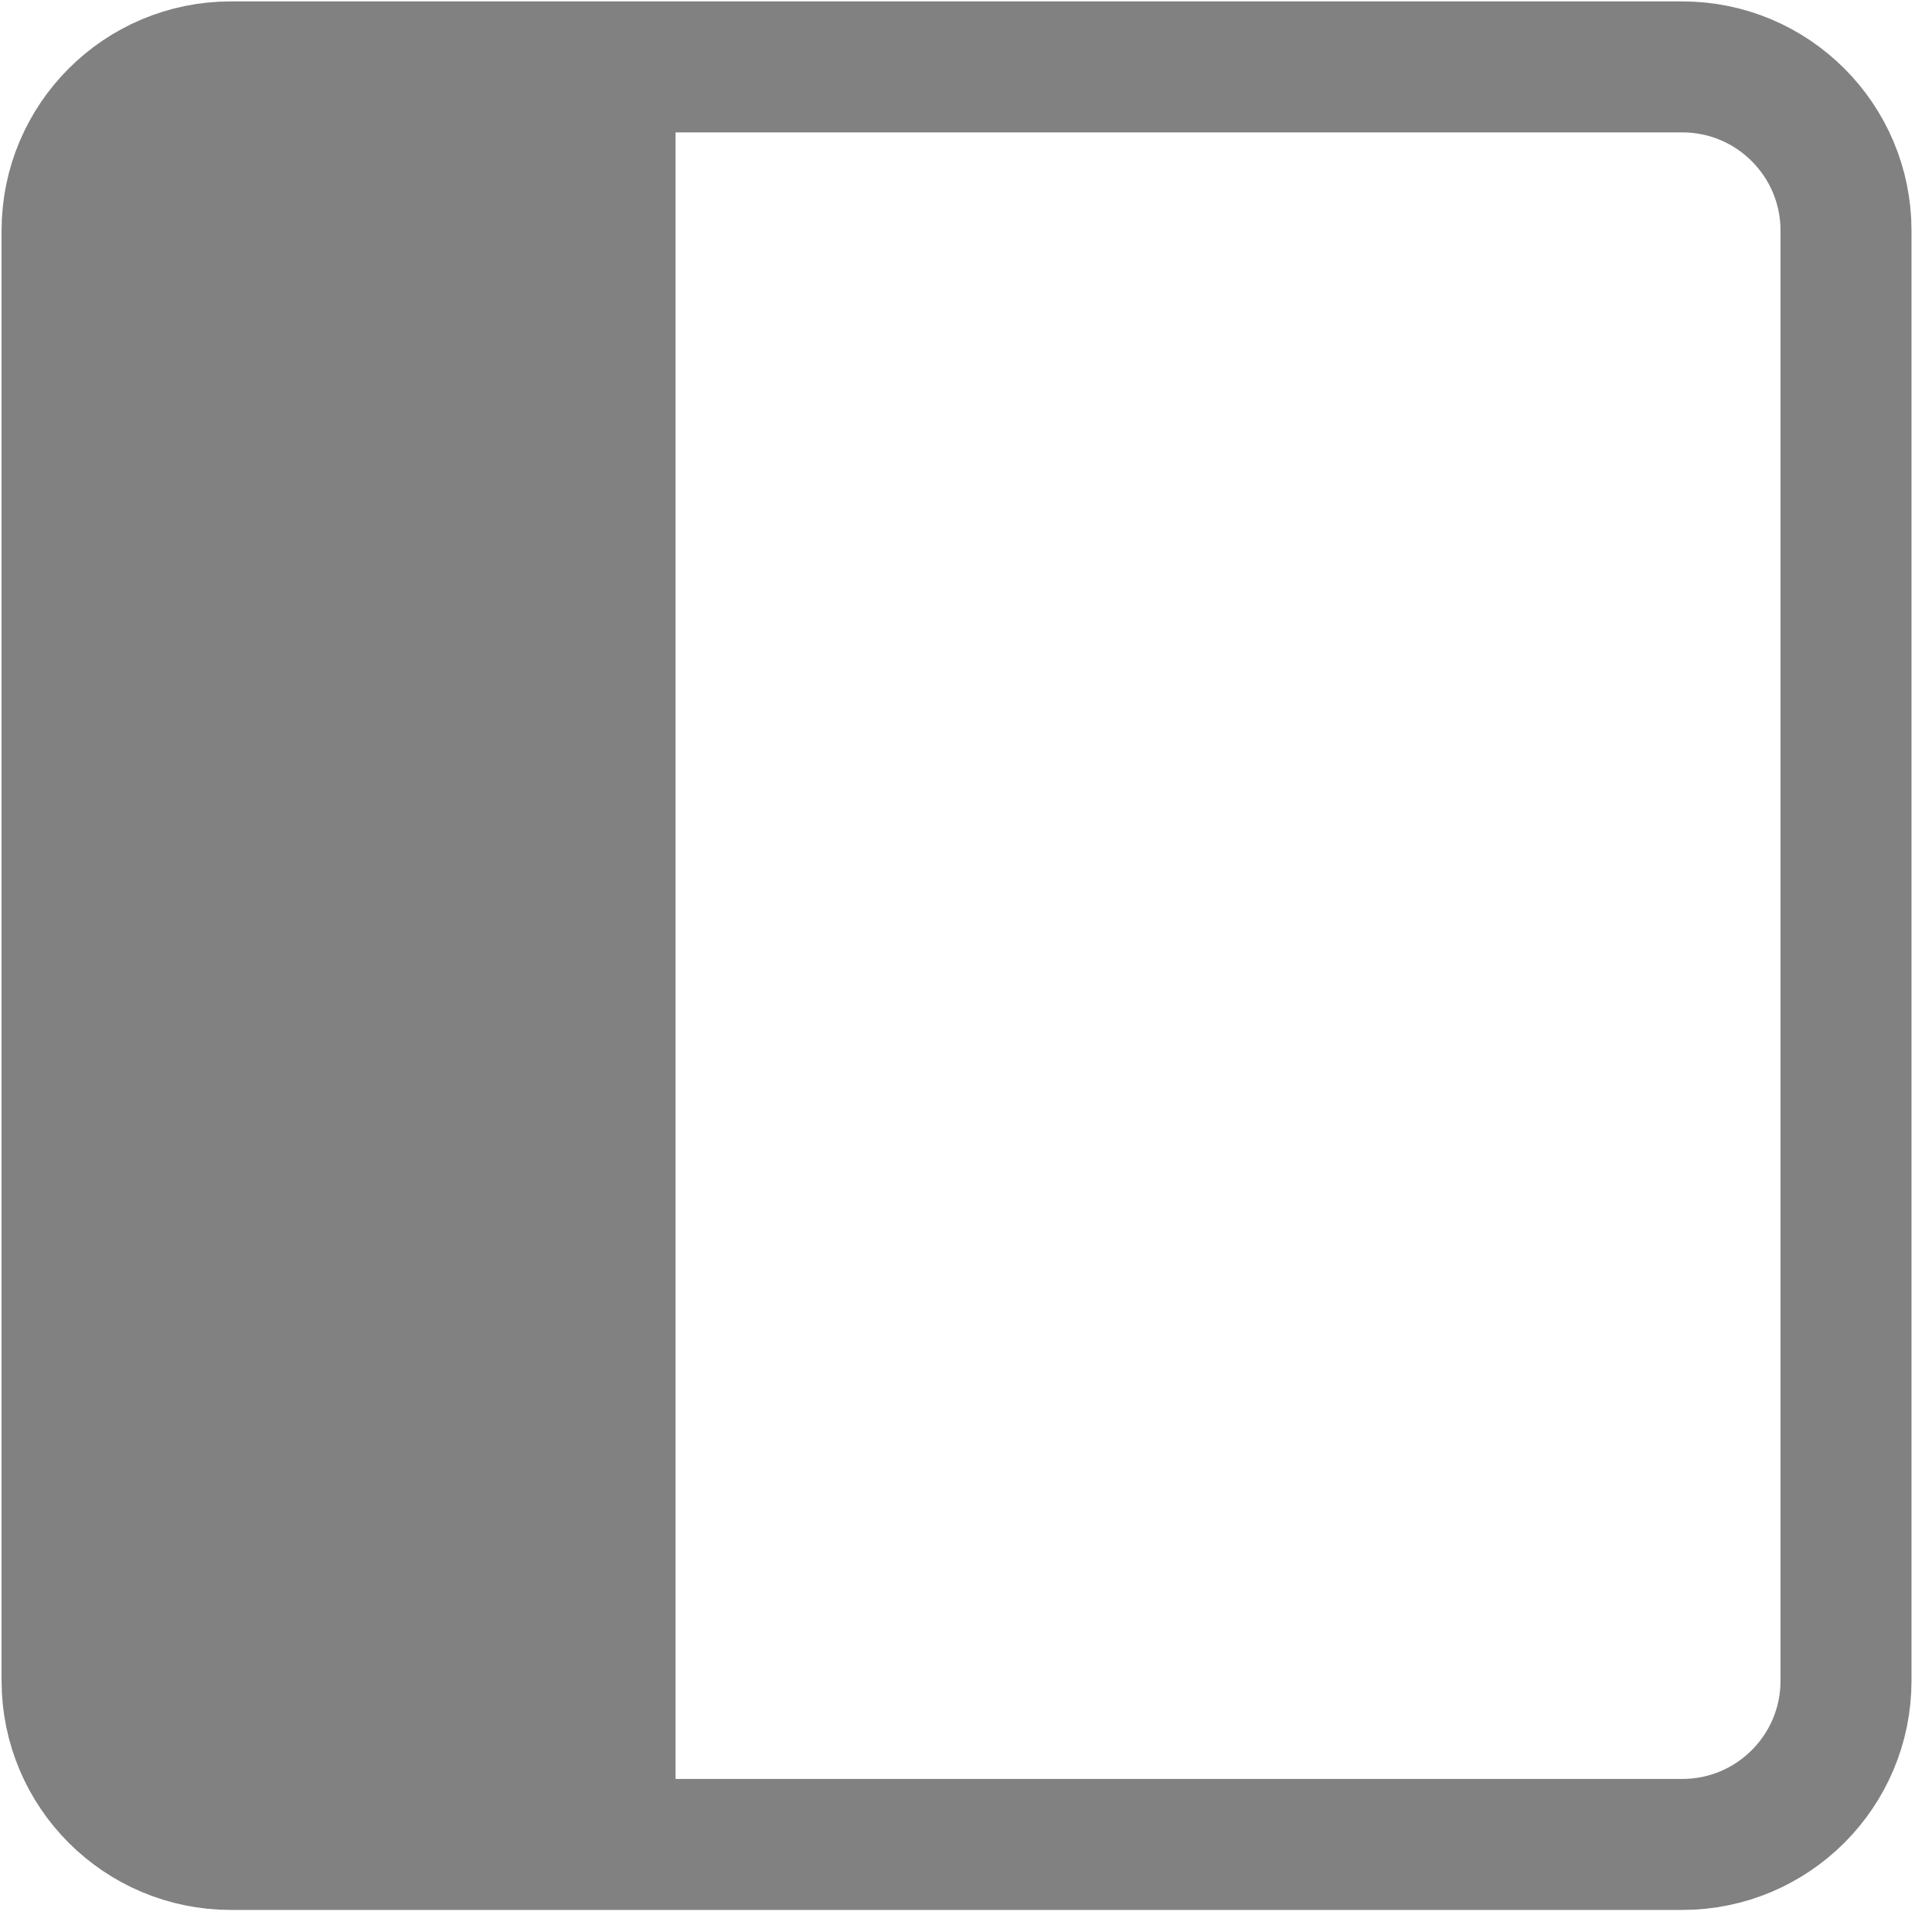
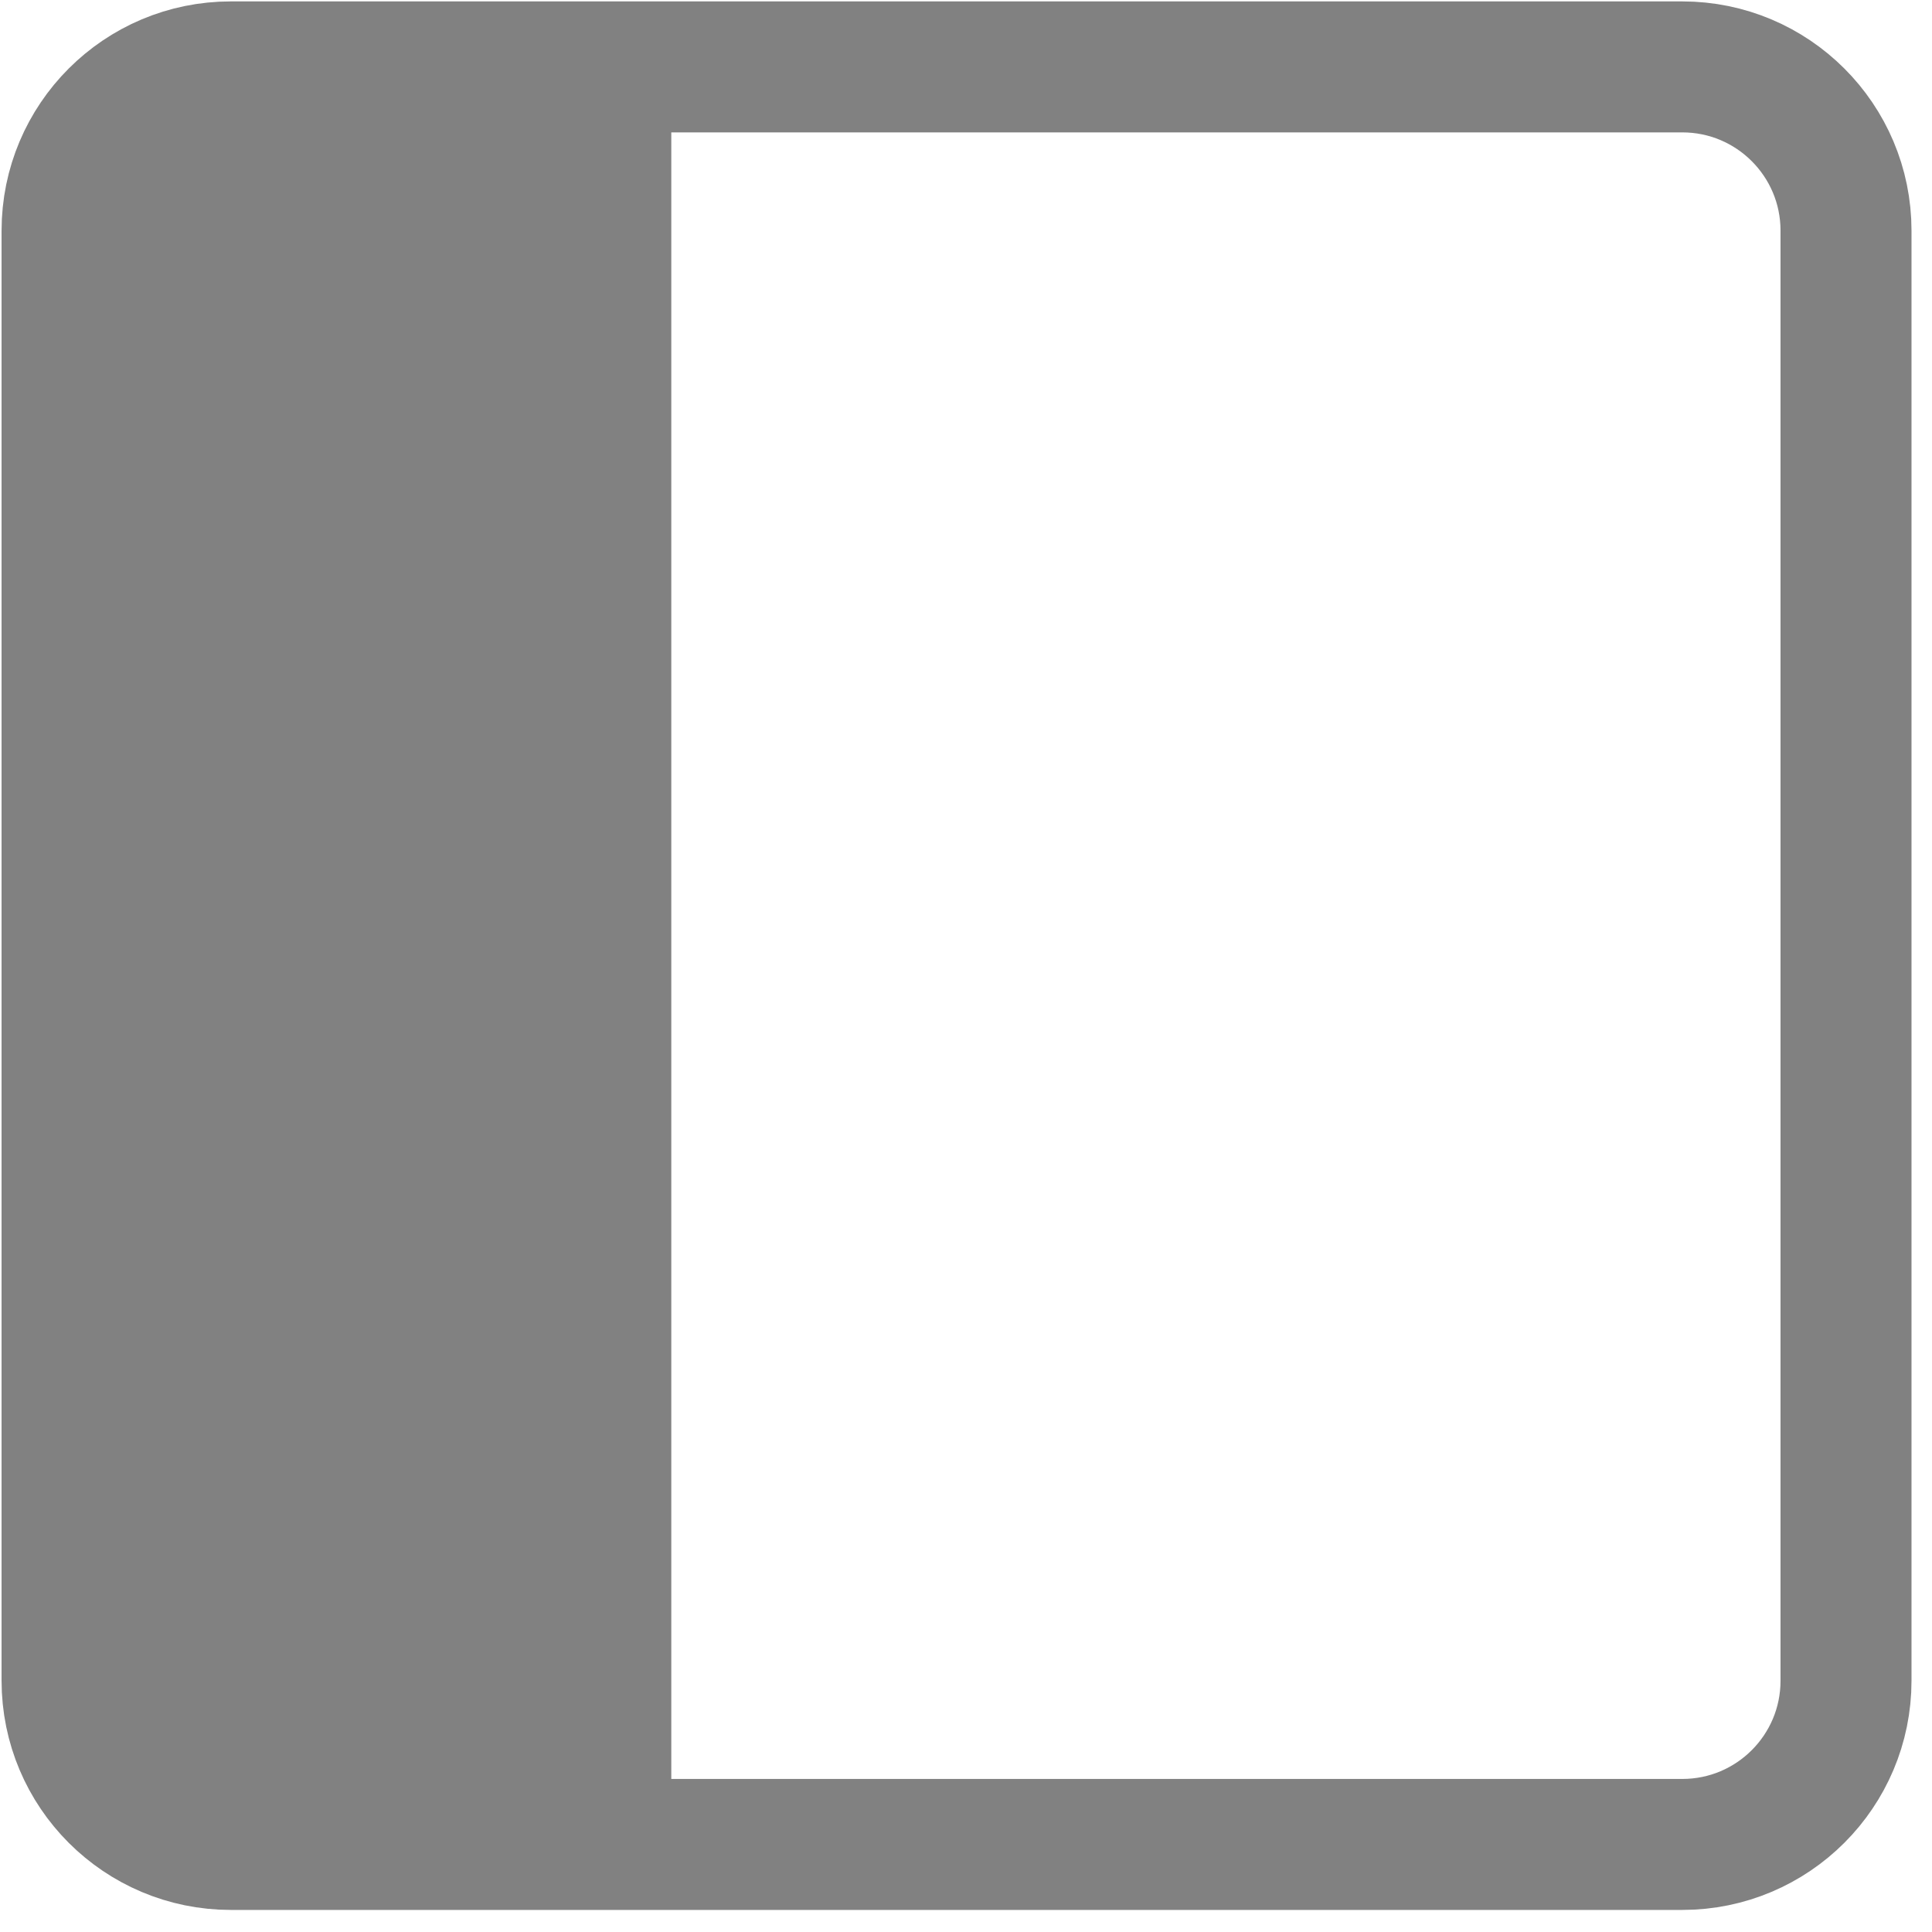
<svg xmlns="http://www.w3.org/2000/svg" width="100%" height="100%" viewBox="0 0 59 59" version="1.1" xml:space="preserve" style="fill-rule:evenodd;clip-rule:evenodd;">
  <rect id="icon-sidebar-show-left" x="0" y="0" width="58.333" height="58.333" style="fill:none;" />
  <clipPath id="_clip1">
    <rect x="2.048" y="2.043" width="54.326" height="54.283" rx="5" ry="5" />
  </clipPath>
  <g clip-path="url(#_clip1)">
    <g id="Ebene-1">
      <rect id="fill-panel" x="0" y="0" width="18.5" height="59" style="fill:#818181;" />
    </g>
  </g>
  <rect id="rect833-6-3-1-6" x="2.048" y="2.043" width="54.326" height="54.283" rx="5" ry="5" style="fill:none;stroke:#818181;stroke-width:4px;" />
-   <path id="path835-5-2-7-9" d="M18.5,3.075l-0,51.32" style="fill:none;fill-rule:nonzero;stroke:#818181;stroke-width:4.26px;" />
+   <path id="path835-5-2-7-9" d="M18.5,3.075l-0,51.32" style="fill:none;fill-rule:nonzero;stroke:#818181;stroke-width:4px;" />
</svg>
